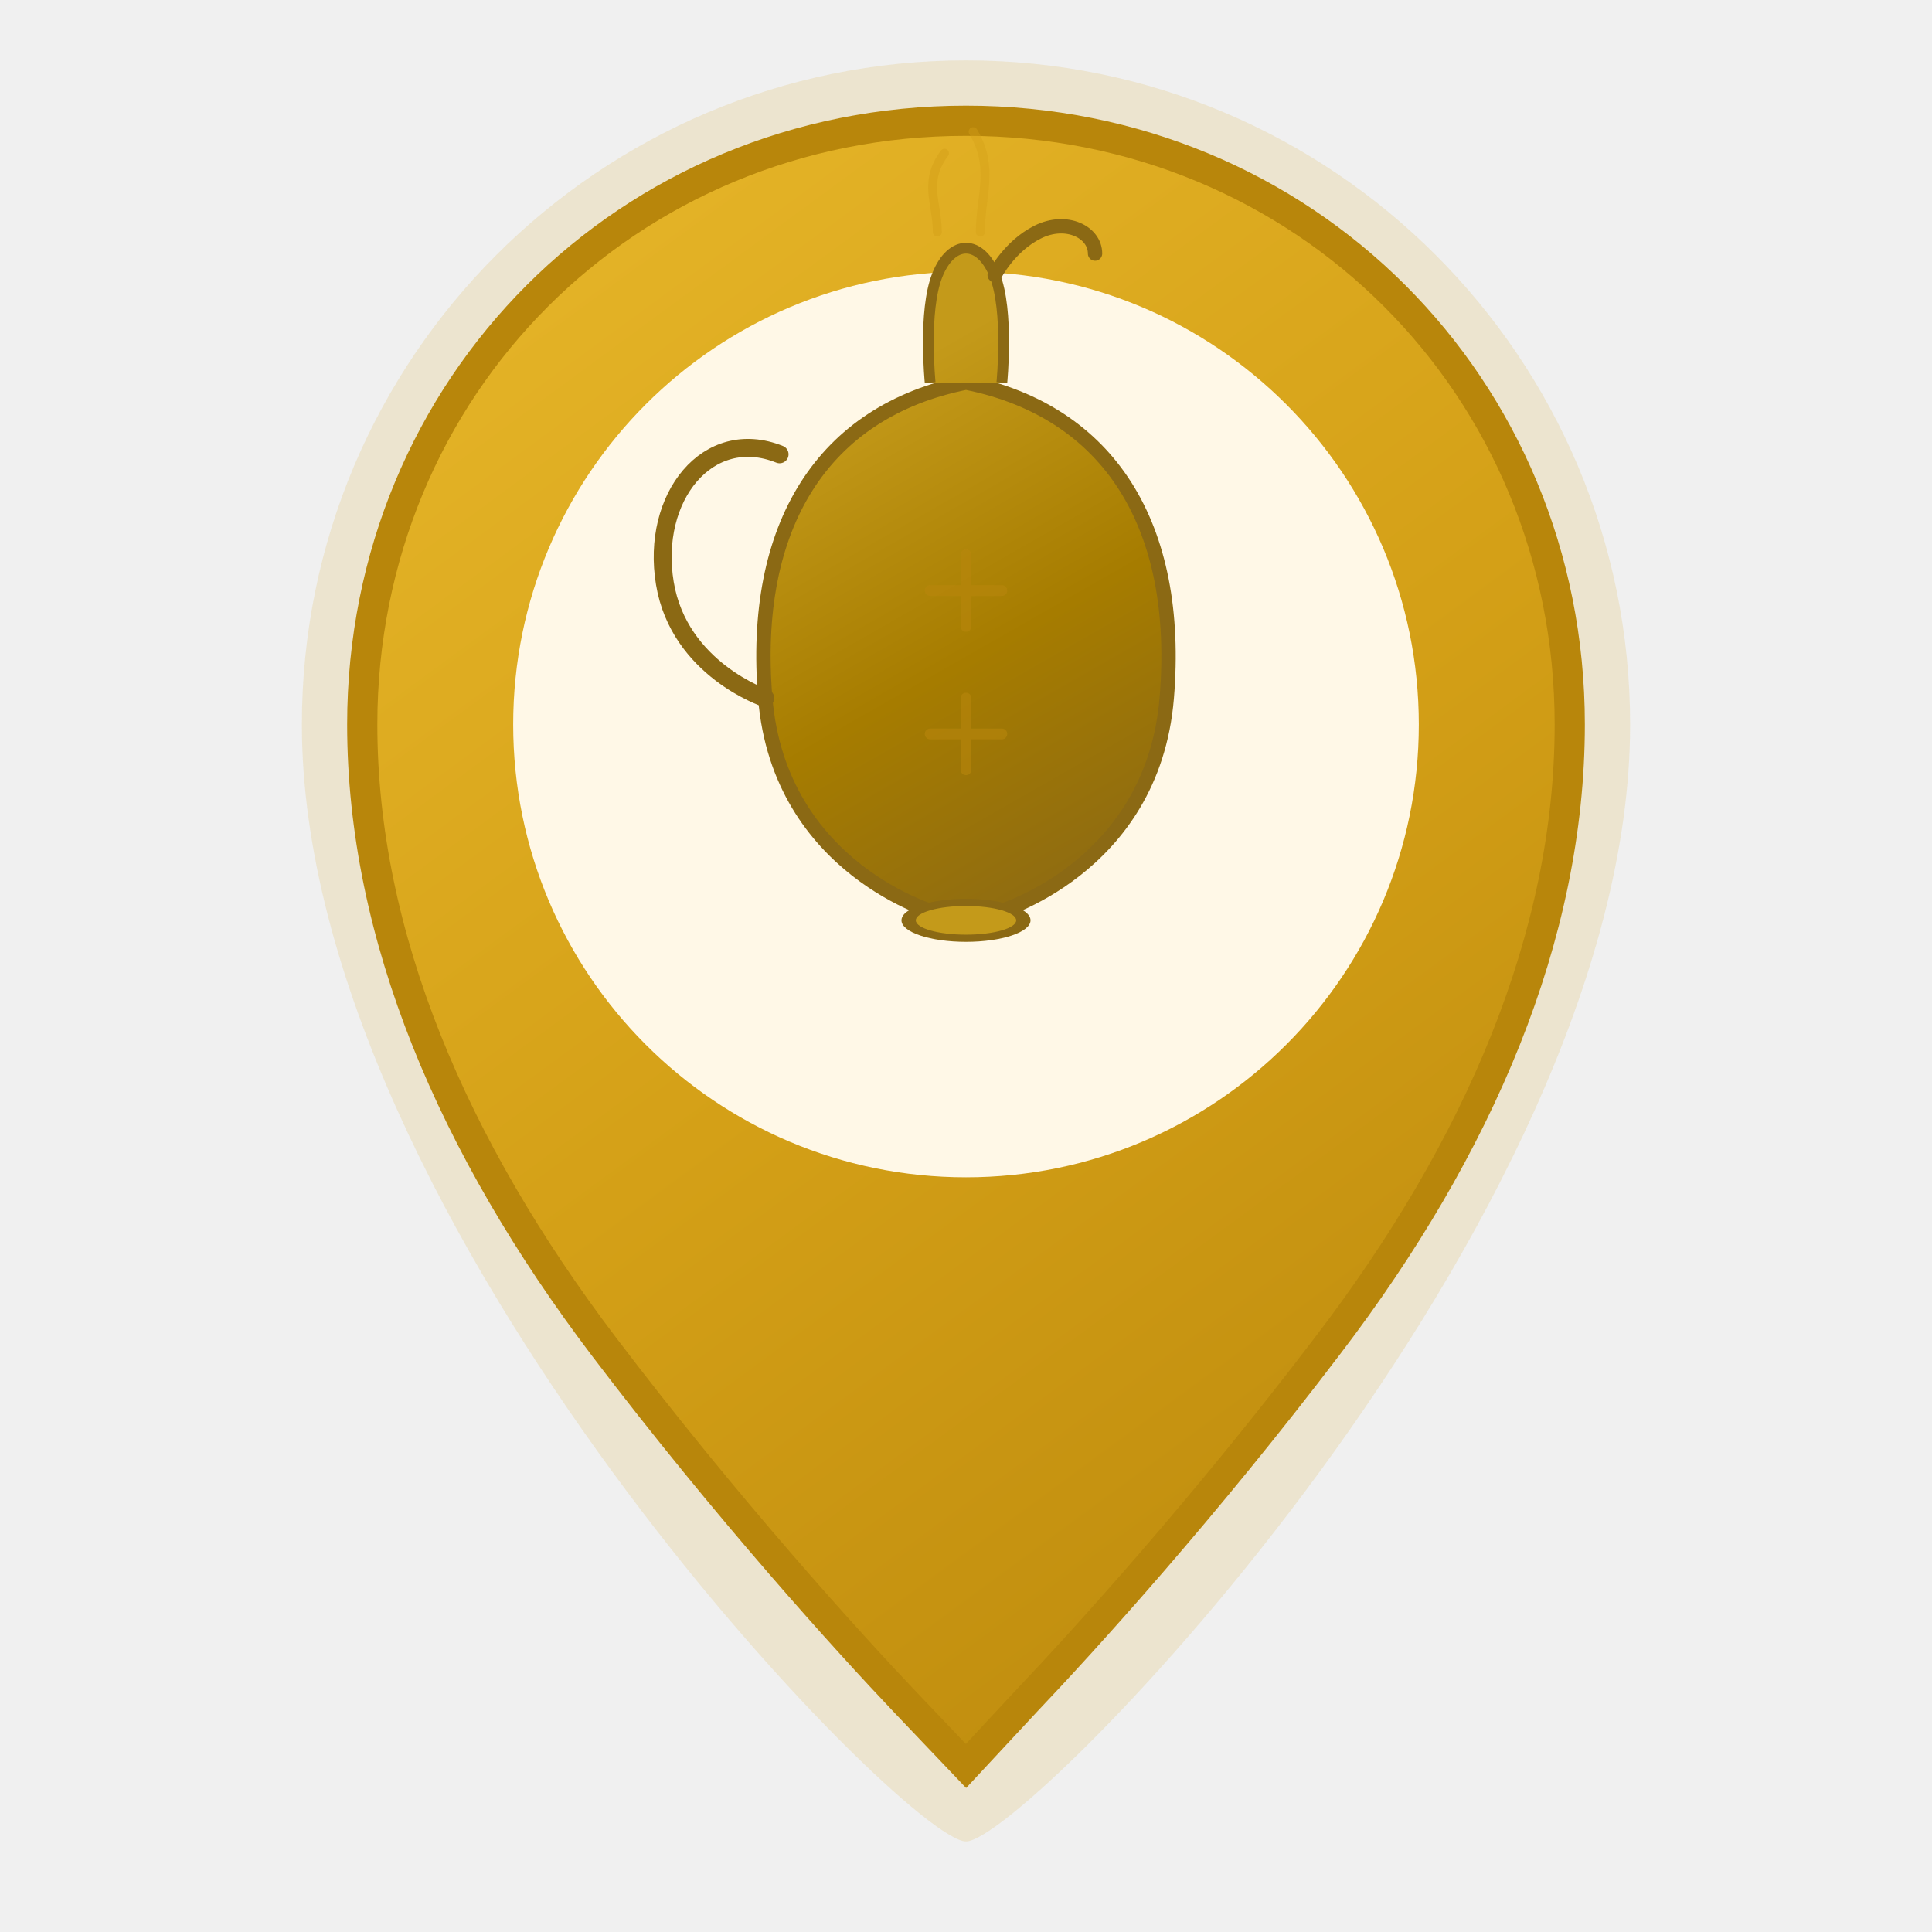
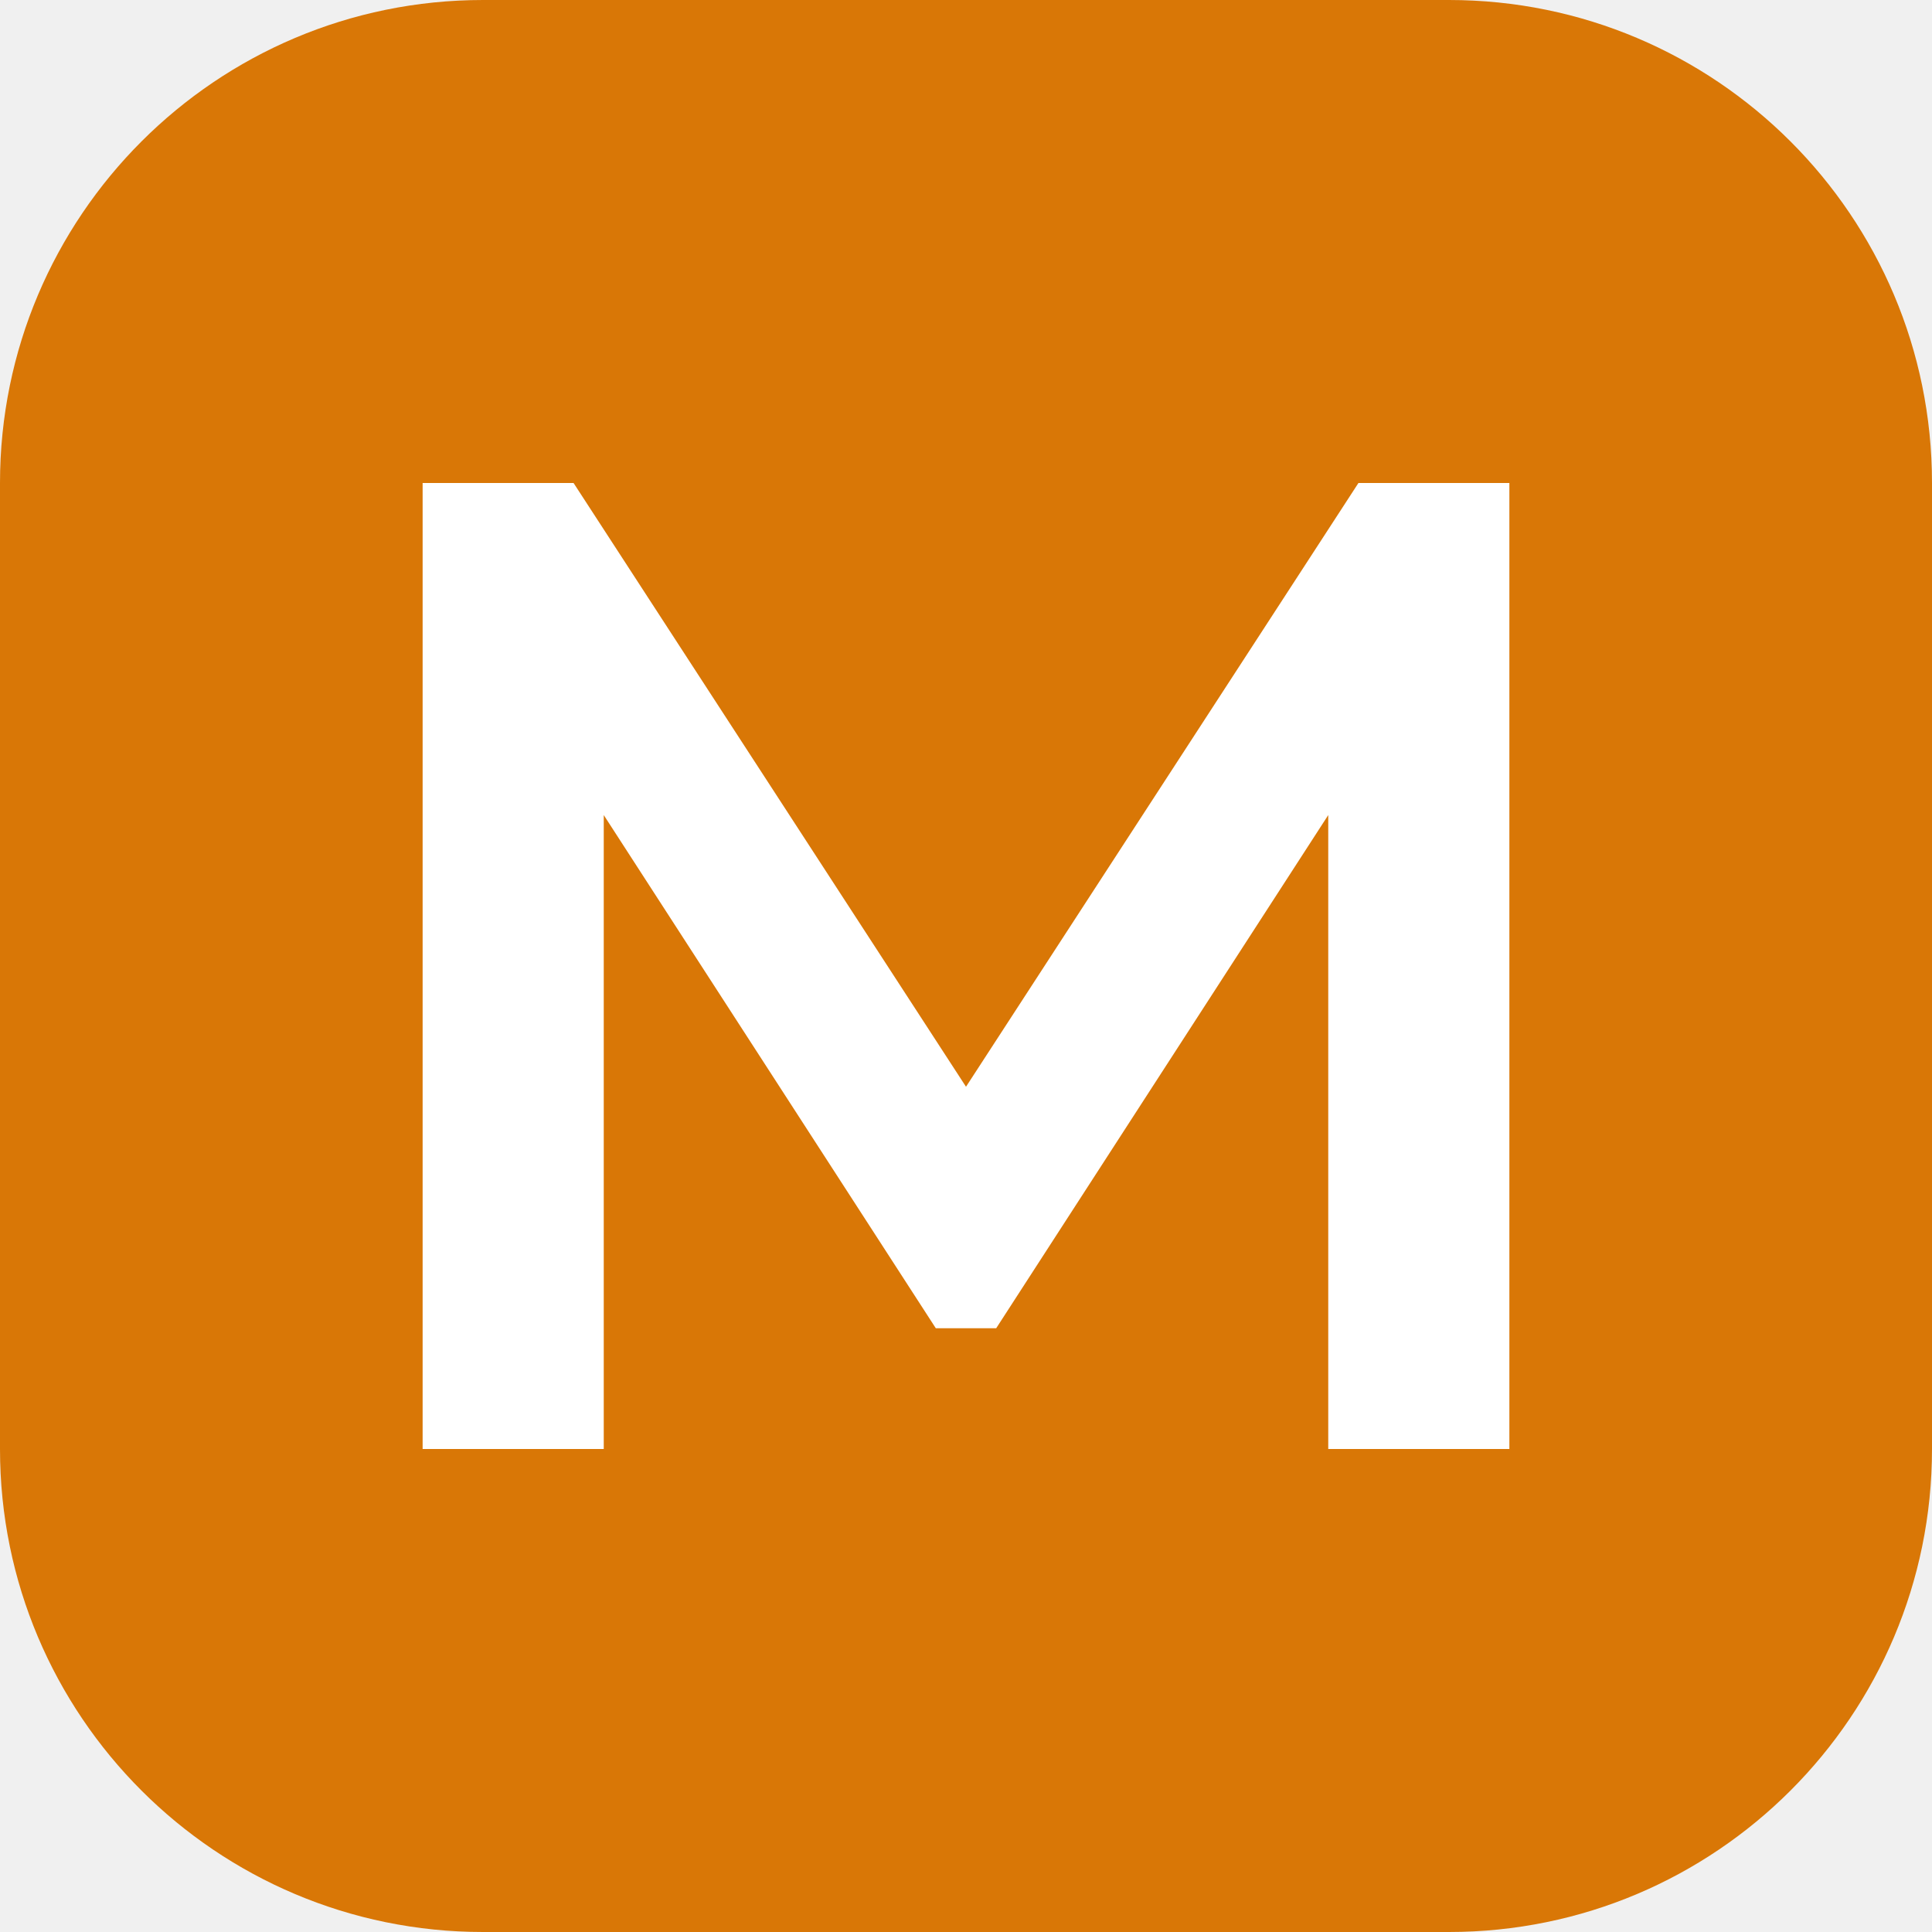
- <svg xmlns="http://www.w3.org/2000/svg" viewBox="0 0 512 512" fill="none">
-   <path d="M256 16C158.8 16 80 94.8 80 192c0 132.4 160 296 176 296s176-163.6 176-296C432 94.8 353.2 16 256 16z" fill="#D4A017" opacity="0.15" />
-   <path d="M256 32C166.4 32 96 102.4 96 192c0 56 24 112 64 164.8 32.8 43.2 64.8 78.4 80 94.4L256 468l16-17.2c15.2-16 47.2-51.2 80-94.4C392 304 416 248 416 192 416 102.4 345.6 32 256 32z" fill="url(#pinGrad)" stroke="#B8860B" stroke-width="8" />
-   <circle cx="256" cy="192" r="120" fill="#FFF8E7" />
-   <g transform="translate(256,185) scale(0.95)">
-     <path d="M-8 60 C-8 60 -52 48 -56 0 C-60-48 -40-80 0-88 C40-80 60-48 56 0 C52 48 8 60 8 60 Z" fill="url(#jebenaBod)" stroke="#8B6914" stroke-width="4" stroke-linejoin="round" />
-     <ellipse cx="0" cy="62" rx="18" ry="6" fill="#8B6914" />
-     <ellipse cx="0" cy="62" rx="14" ry="4" fill="#C49A1A" />
-     <path d="M-10-88 C-10-88 -12-108 -8-118 C-4-128 4-128 8-118 C12-108 10-88 10-88" fill="url(#jebenaBod)" stroke="#8B6914" stroke-width="3" />
-     <path d="M8-118 C8-118 12-126 20-130 C28-134 36-130 36-124" fill="none" stroke="#8B6914" stroke-width="4" stroke-linecap="round" />
-     <path d="M-56 0 C-56 0 -80-8 -84-32 C-88-56 -72-76 -52-68" fill="none" stroke="#8B6914" stroke-width="5" stroke-linecap="round" />
-     <path d="M0-40 L0-20 M-10-30 L10-30" stroke="#B8860B" stroke-width="3" stroke-linecap="round" opacity="0.6" />
-     <path d="M0 0 L0 20 M-10 10 L10 10" stroke="#B8860B" stroke-width="3" stroke-linecap="round" opacity="0.6" />
-     <path d="M-8-130 C-8-138 -12-144 -6-152" stroke="#D4A017" stroke-width="2.5" stroke-linecap="round" fill="none" opacity="0.5" />
-     <path d="M4-130 C4-140 8-148 2-158" stroke="#D4A017" stroke-width="2.5" stroke-linecap="round" fill="none" opacity="0.4" />
-   </g>
-   <defs>
-     <linearGradient id="pinGrad" x1="96" y1="32" x2="416" y2="468" gradientUnits="userSpaceOnUse">
-       <stop offset="0" stop-color="#E8B82B" />
-       <stop offset="0.5" stop-color="#D4A017" />
-       <stop offset="1" stop-color="#B8860B" />
-     </linearGradient>
-     <linearGradient id="jebenaBod" x1="-40" y1="-80" x2="40" y2="60" gradientUnits="userSpaceOnUse">
-       <stop offset="0" stop-color="#C49A1A" />
-       <stop offset="0.5" stop-color="#A67C00" />
-       <stop offset="1" stop-color="#8B6914" />
-     </linearGradient>
-   </defs>
+ <svg xmlns="http://www.w3.org/2000/svg" viewBox="0 0 32 32" fill="none">
+   <rect width="32" height="32" rx="8" fill="#D97706" />
+   <path d="M7 24V8h2.5l6.5 10 6.5-10H25v16h-3V13.5L16.5 22h-1L10 13.5V24H7z" fill="white" />
</svg>
